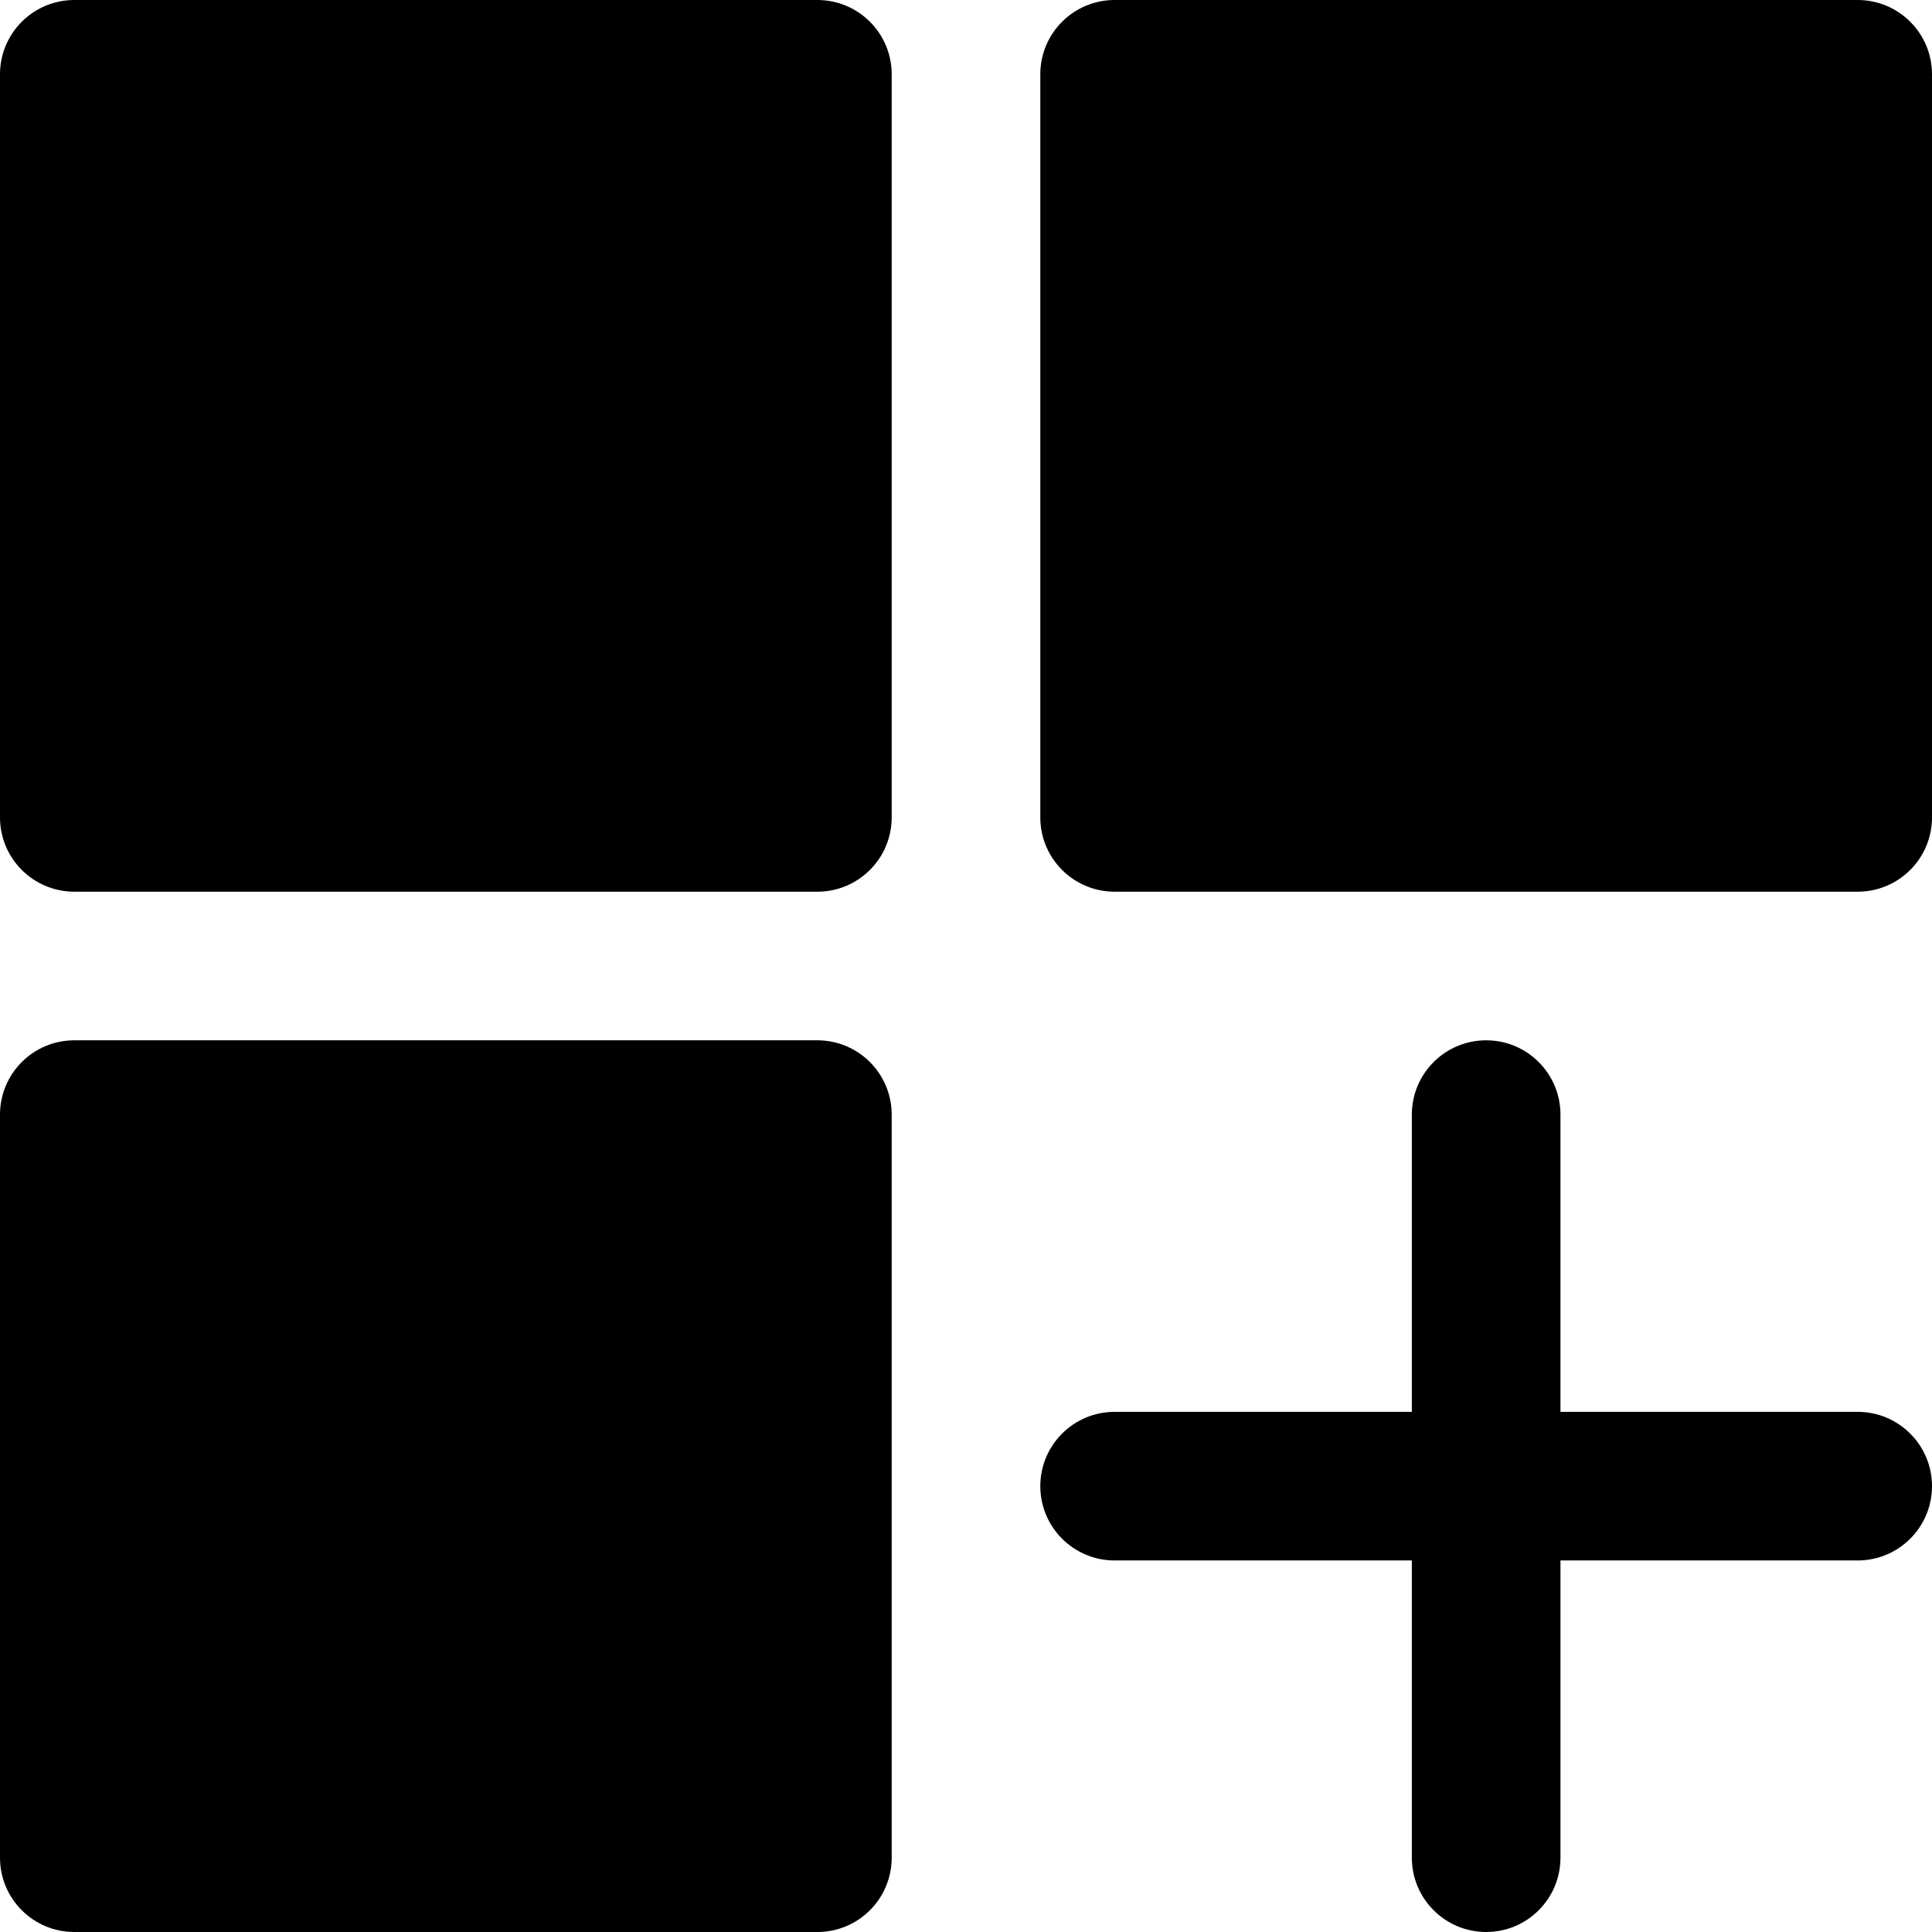
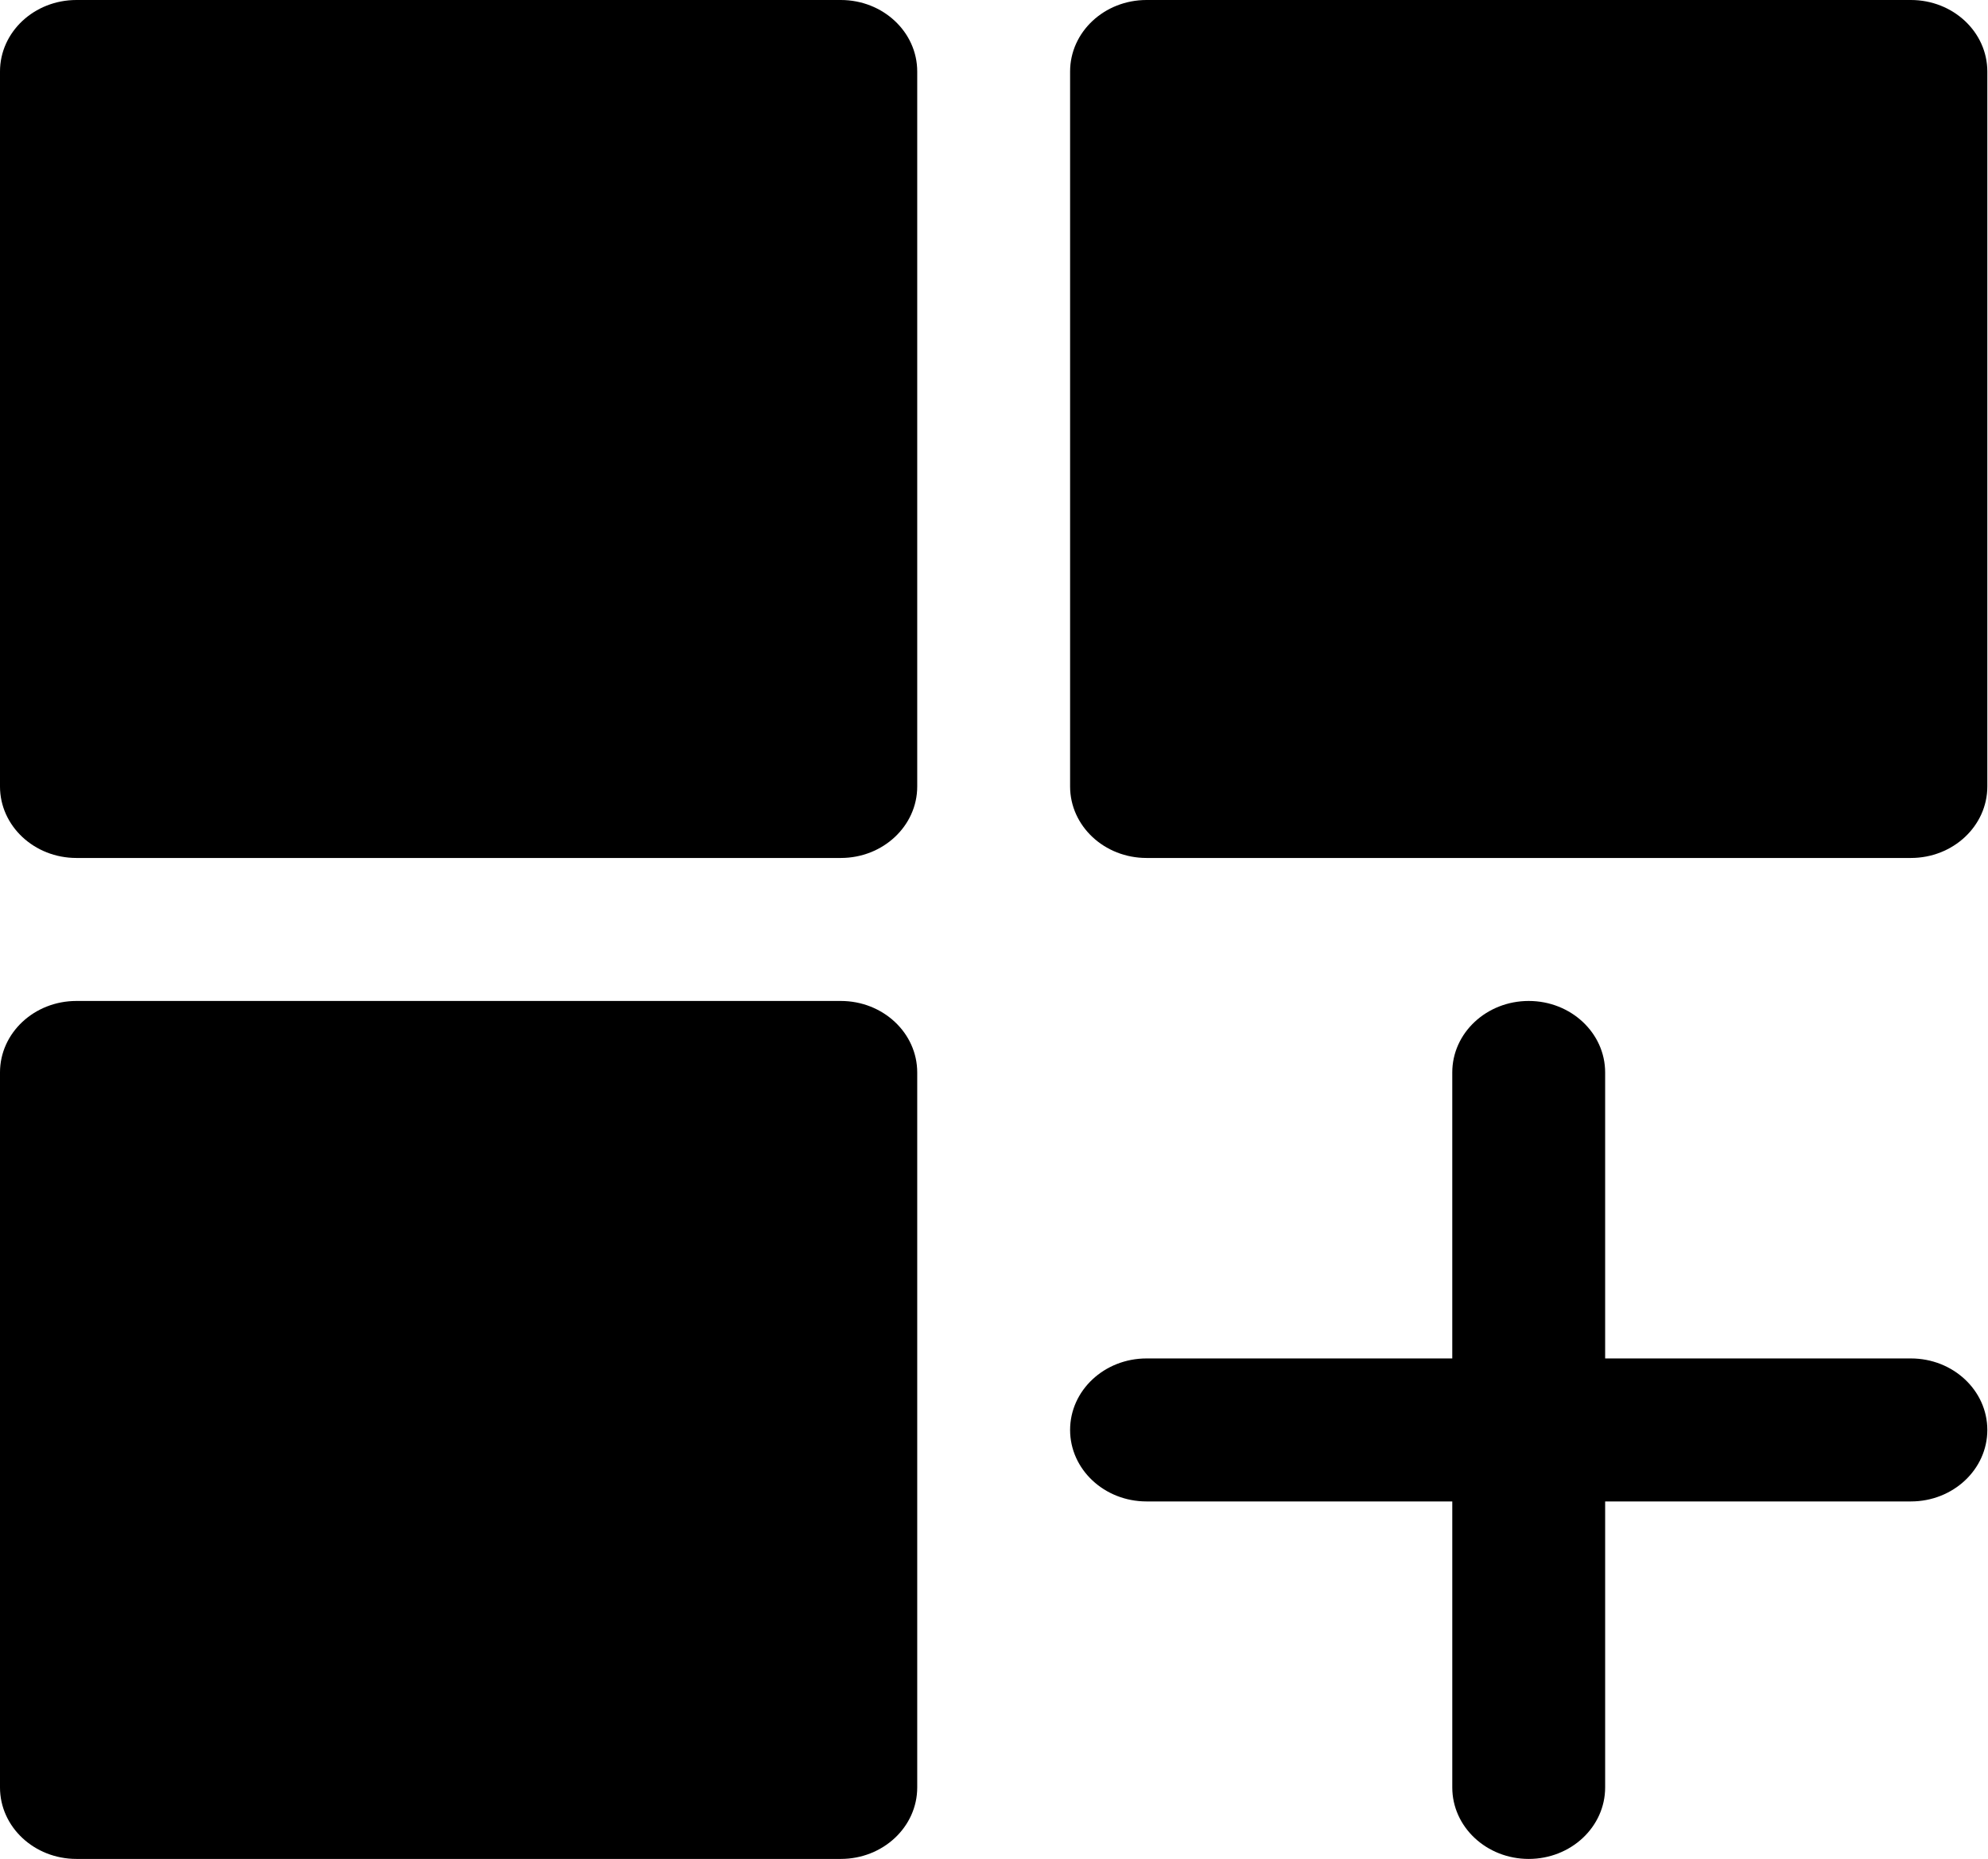
- <svg xmlns="http://www.w3.org/2000/svg" version="1.1" id="Capa_1" x="0px" y="0px" viewBox="0 0 443.733 443.733" style="enable-background:new 0 0 443.733 443.733;" xml:space="preserve">
-   <g>
-     <g>
-       <path d="M187.733,0H17.067C7.641,0,0,7.641,0,17.067v170.667c0,9.426,7.641,17.067,17.067,17.067h170.667    c9.426,0,17.067-7.641,17.067-17.067V17.067C204.8,7.641,197.159,0,187.733,0z" />
-     </g>
-   </g>
-   <g>
-     <g>
-       <path d="M426.667,0H256c-9.426,0-17.067,7.641-17.067,17.067v170.667c0,9.426,7.641,17.067,17.067,17.067h170.667    c9.426,0,17.067-7.641,17.067-17.067V17.067C443.733,7.641,436.092,0,426.667,0z" />
-     </g>
-   </g>
-   <g>
-     <g>
-       <path d="M187.733,238.933H17.067C7.641,238.933,0,246.574,0,256v170.667c0,9.426,7.641,17.067,17.067,17.067h170.667    c9.426,0,17.067-7.641,17.067-17.067V256C204.8,246.574,197.159,238.933,187.733,238.933z" />
-     </g>
-   </g>
-   <g>
-     <g>
-       <path d="M426.667,324.267H358.4V256c0-9.426-7.641-17.067-17.067-17.067s-17.067,7.641-17.067,17.067v68.267H256    c-9.426,0-17.067,7.641-17.067,17.067S246.574,358.4,256,358.4h68.267v68.267c0,9.426,7.641,17.067,17.067,17.067    s17.067-7.641,17.067-17.067V358.4h68.267c9.426,0,17.067-7.641,17.067-17.067S436.092,324.267,426.667,324.267z" />
-     </g>
-   </g>
-   <g>
+ <svg xmlns="http://www.w3.org/2000/svg" version="1.1" width="1095" height="1024" viewBox="0 0 1095 1024">
+   <g id="icomoon-ignore">
</g>
-   <g>
- </g>
-   <g>
- </g>
-   <g>
- </g>
-   <g>
- </g>
-   <g>
- </g>
-   <g>
- </g>
-   <g>
- </g>
-   <g>
- </g>
-   <g>
- </g>
-   <g>
- </g>
-   <g>
- </g>
-   <g>
- </g>
-   <g>
- </g>
-   <g>
- </g>
+   <path d="M463.109 0h-421.008c-23.252 0-42.102 17.633-42.102 39.386v393.848c0 21.751 18.849 39.385 42.102 39.385h421.008c23.255 0 42.104-17.634 42.104-39.385v-393.848c-0.004-21.752-18.852-39.386-42.104-39.386z" />
+   <path d="M1052.524 0h-421.009c-23.252 0-42.101 17.633-42.101 39.386v393.848c0 21.751 18.849 39.385 42.101 39.385h421.009c23.252 0 42.104-17.634 42.104-39.385v-393.848c-0.004-21.752-18.852-39.386-42.104-39.386z" />
+   <path d="M463.109 551.385h-421.008c-23.252 0-42.102 17.63-42.102 39.385v393.848c0 21.751 18.849 39.385 42.102 39.385h421.008c23.255 0 42.104-17.634 42.104-39.385v-393.848c-0.004-21.755-18.852-39.385-42.104-39.385z" />
+   <path d="M1052.524 748.307h-168.402v-157.537c0-21.755-18.852-39.385-42.104-39.385s-42.101 17.63-42.101 39.385v157.537h-168.402c-23.252 0-42.101 17.634-42.101 39.389 0 21.751 18.849 39.382 42.101 39.382h168.406v157.541c0 21.751 18.849 39.385 42.101 39.385s42.101-17.634 42.101-39.385v-157.541h168.406c23.252 0 42.101-17.634 42.101-39.385s-18.852-39.385-42.104-39.385z" />
</svg>
